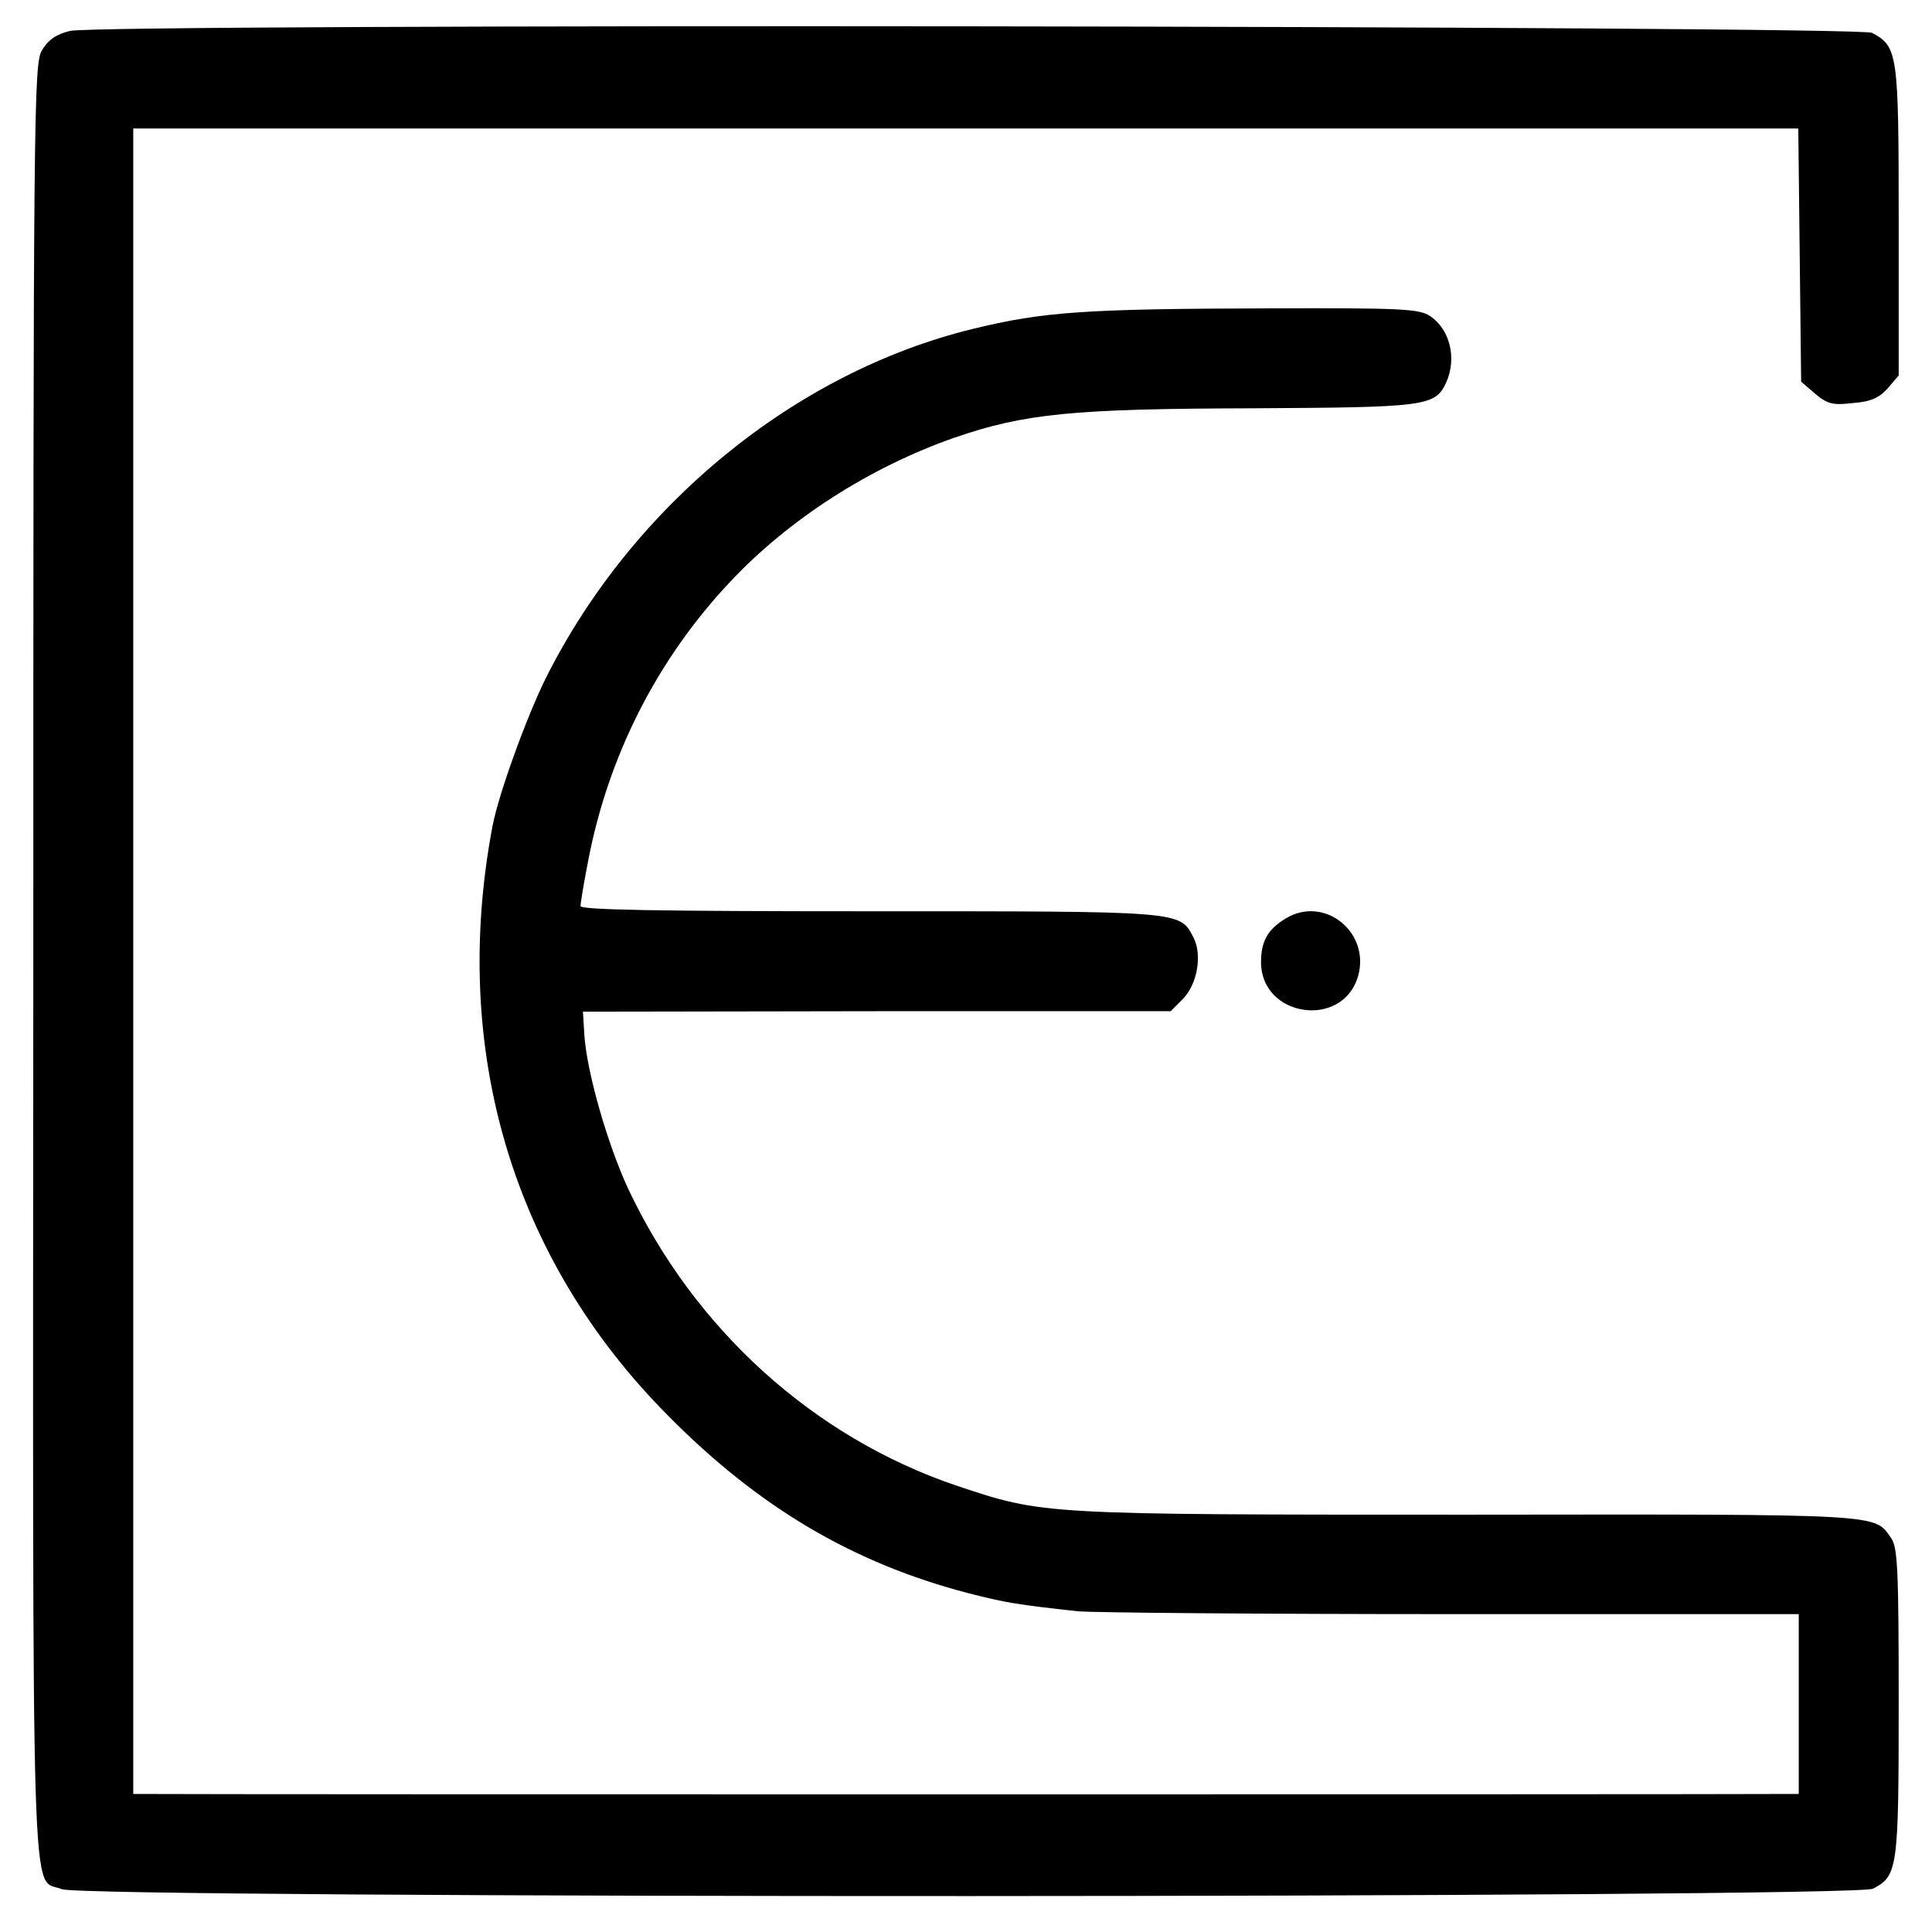
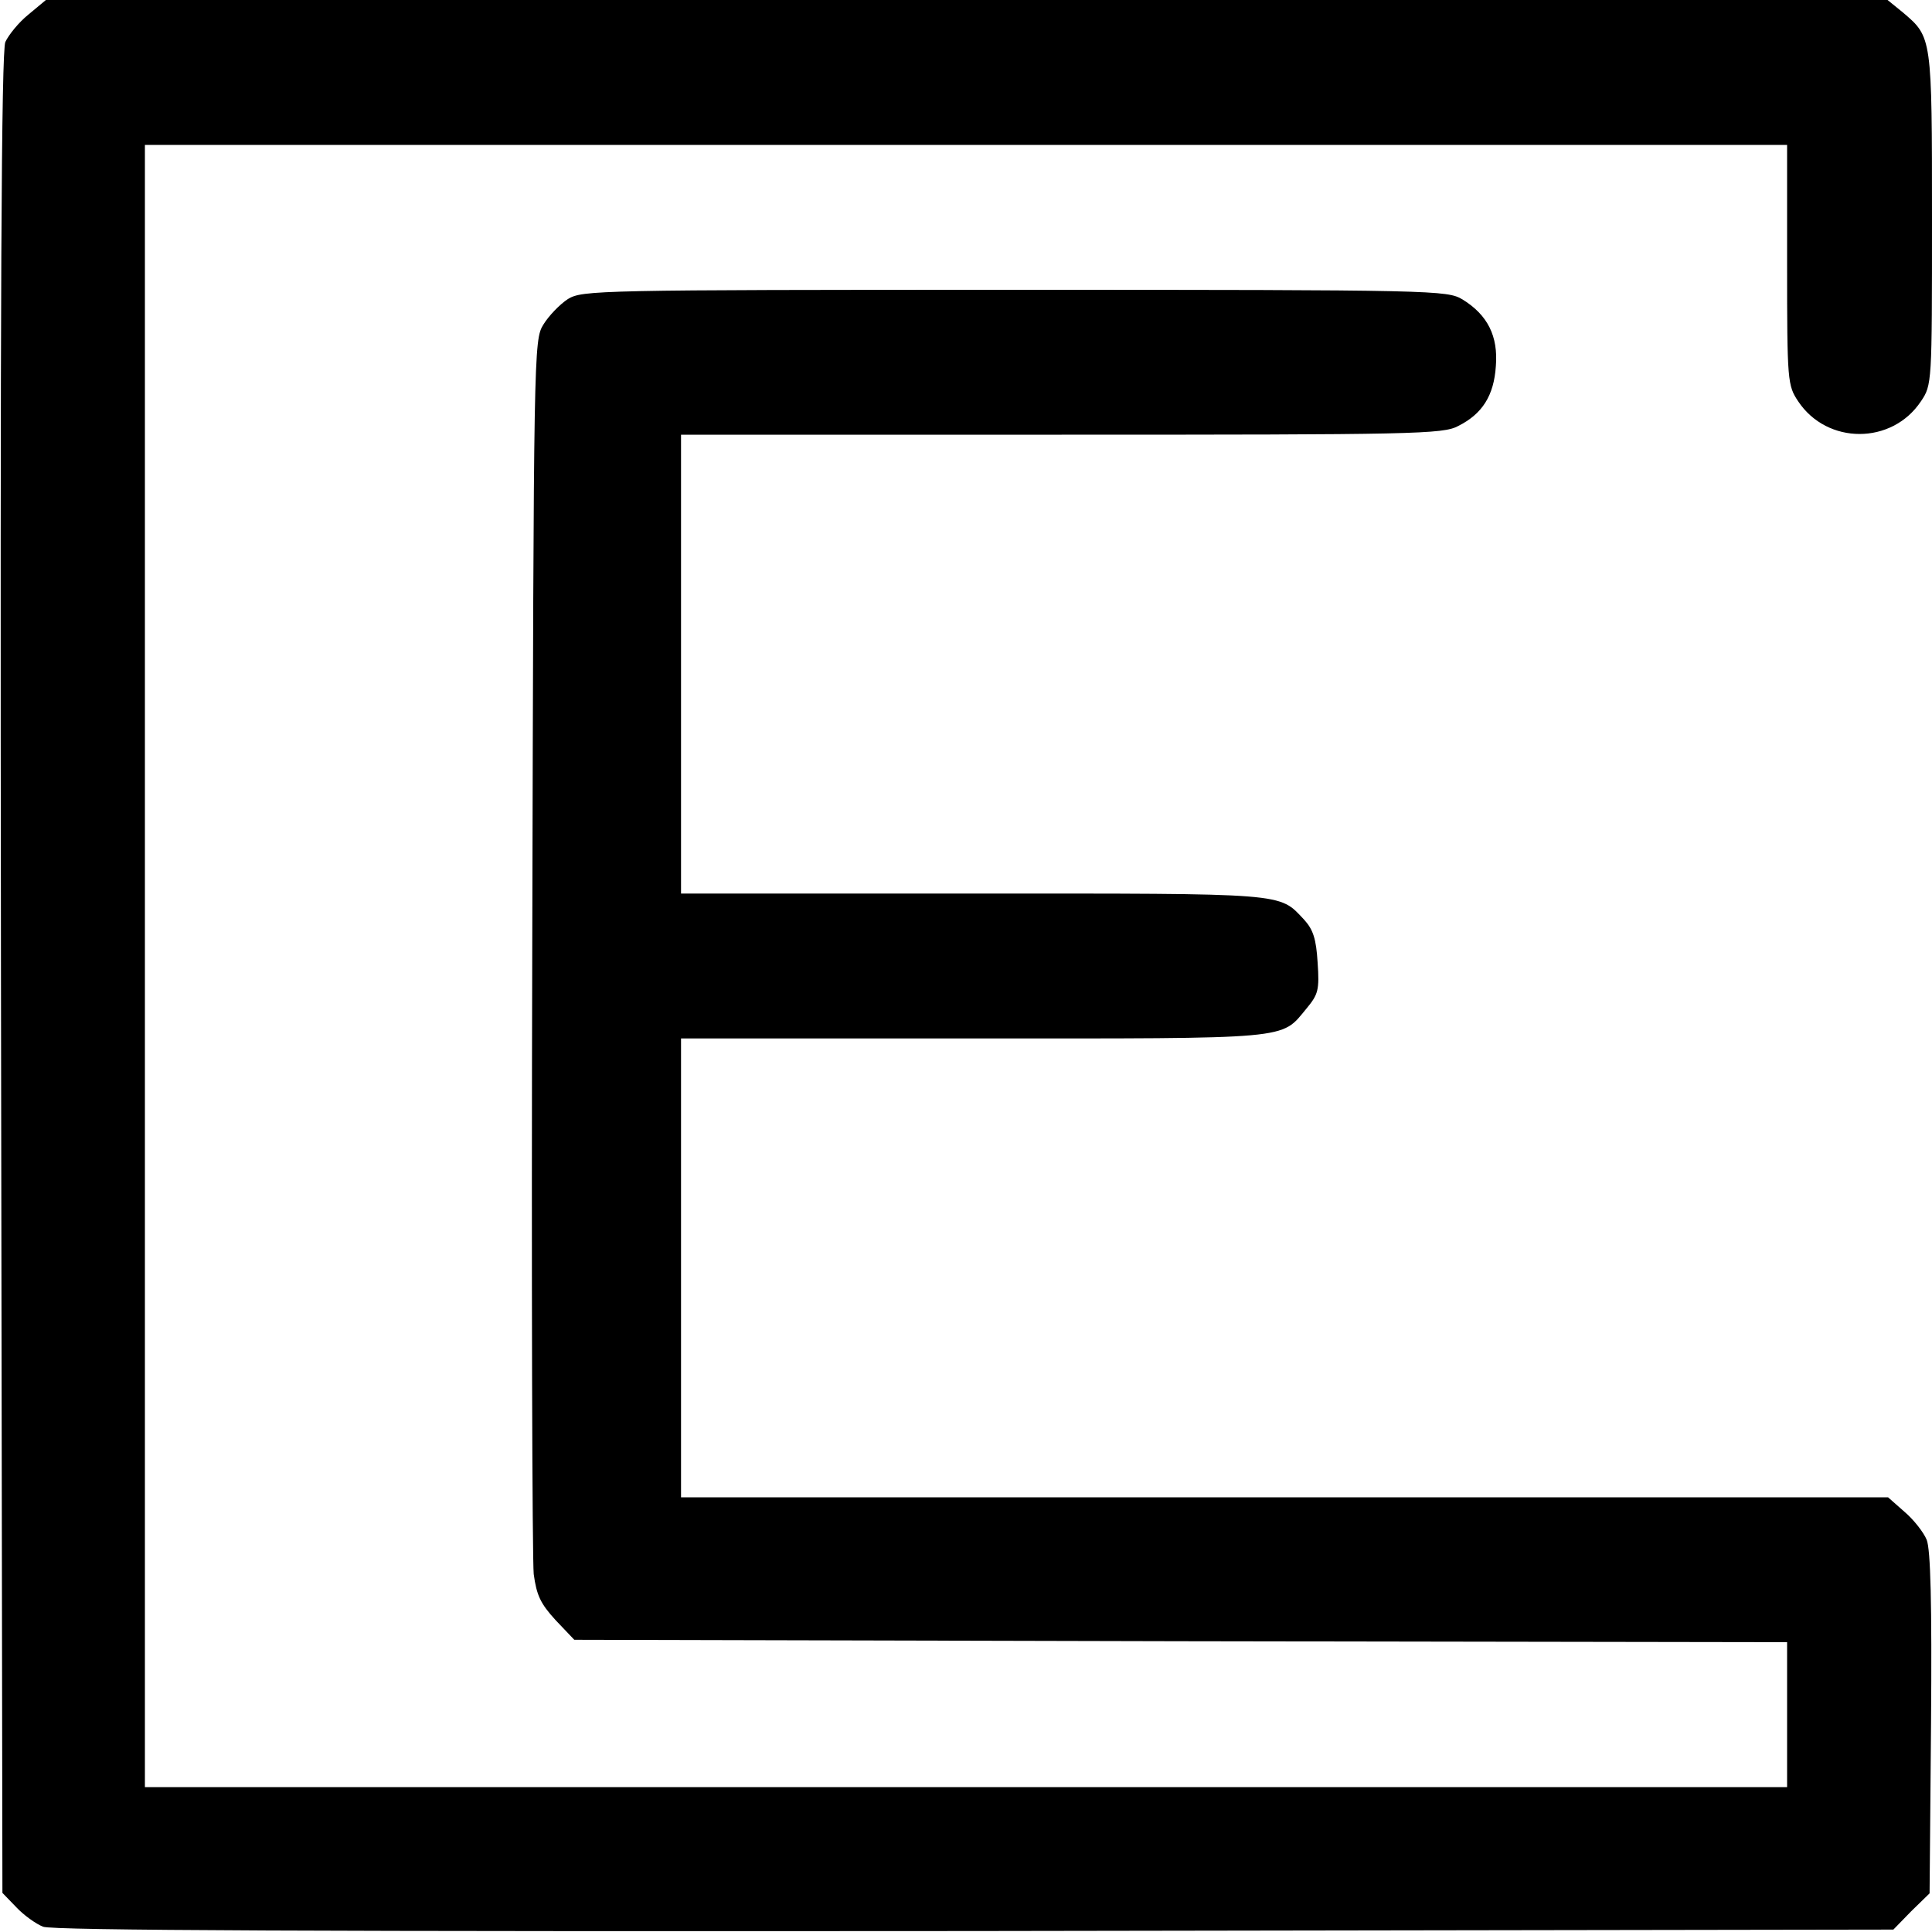
- <svg xmlns="http://www.w3.org/2000/svg" version="1.0" width="406pt" height="406pt" viewBox="0 0 406 406" preserveAspectRatio="xMidYMid meet">
-   <g transform="translate(0,406) scale(0.1,-0.1)" fill="#000000" stroke="none">
-     <path d="M147 3995 c-29 -7 -46 -19 -59 -41 -17 -28 -18 -129 -18 -1911 -1 -2073 -6 -1926 60 -1953 47 -20 3770 -19 3806 1 52 27 54 42 54 391 0 277 -2 327 -16 346 -36 51 -9 50 -889 49 -900 0 -892 0 -1075 61 -301 102 -551 329 -690 624 -44 95 -87 246 -92 323 l-3 49 617 1 618 0 26 26 c30 31 41 92 22 129 -29 56 -21 55 -681 55 -450 0 -607 3 -607 11 0 7 7 49 16 95 42 220 145 424 299 587 123 131 293 240 470 302 148 51 248 61 628 62 363 2 383 4 406 54 23 51 8 112 -34 140 -23 15 -60 17 -338 16 -388 -1 -474 -7 -622 -43 -374 -91 -716 -371 -898 -734 -41 -83 -99 -243 -112 -311 -89 -470 42 -911 370 -1240 190 -192 388 -309 630 -372 78 -20 102 -24 230 -38 33 -3 387 -6 788 -6 l727 0 0 -189 0 -189 -57 0 c-74 -1 -3332 -1 -3395 0 l-48 0 0 1750 0 1750 123 0 c162 0 3234 0 3314 0 l62 0 3 -266 3 -266 29 -25 c26 -22 37 -25 80 -20 38 3 55 11 73 31 l23 27 0 326 c0 352 -2 365 -56 394 -30 15 -3723 20 -3787 4z" />
-     <path d="M2702 2130 c-38 -23 -52 -48 -52 -92 0 -116 172 -141 204 -29 26 92 -71 170 -152 121z" />
+ <svg xmlns="http://www.w3.org/2000/svg" version="1.0" width="400pt" height="400pt" viewBox="0 0 400 400" preserveAspectRatio="xMidYMid meet">
+   <g transform="translate(0,400) scale(0.1,-0.1)" fill="#000000" stroke="none">
+     <path d="M59 3970 c-20 -16 -41 -42 -48 -57 -8 -21 -11 -513 -9 -1930 l3 -1902 29 -30 c15 -16 40 -34 55 -40 18 -8 578 -10 1928 -9 l1903 3 37 38 38 37 3 352 c2 250 -1 360 -9 380 -6 15 -27 42 -46 58 l-34 30 -1249 0 -1250 0 0 475 0 475 605 0 c666 0 636 -3 690 62 24 29 27 38 23 95 -3 49 -9 68 -28 89 -53 56 -30 54 -685 54 l-605 0 0 475 0 475 788 0 c729 0 790 1 821 18 50 25 74 63 78 124 5 62 -17 106 -69 138 -32 19 -53 20 -927 20 -866 0 -895 -1 -925 -19 -17 -11 -40 -35 -51 -53 -20 -32 -20 -53 -23 -1283 -2 -687 0 -1274 3 -1304 6 -44 14 -61 45 -95 l39 -41 1255 -3 1256 -2 0 -150 0 -150 -1700 0 -1700 0 0 1700 0 1700 1700 0 1700 0 0 -249 c0 -241 1 -249 23 -282 60 -90 194 -90 254 0 23 34 23 37 23 378 0 377 0 376 -60 427 l-32 26 -1906 0 -1907 0 -36 -30z" />
  </g>
</svg>
